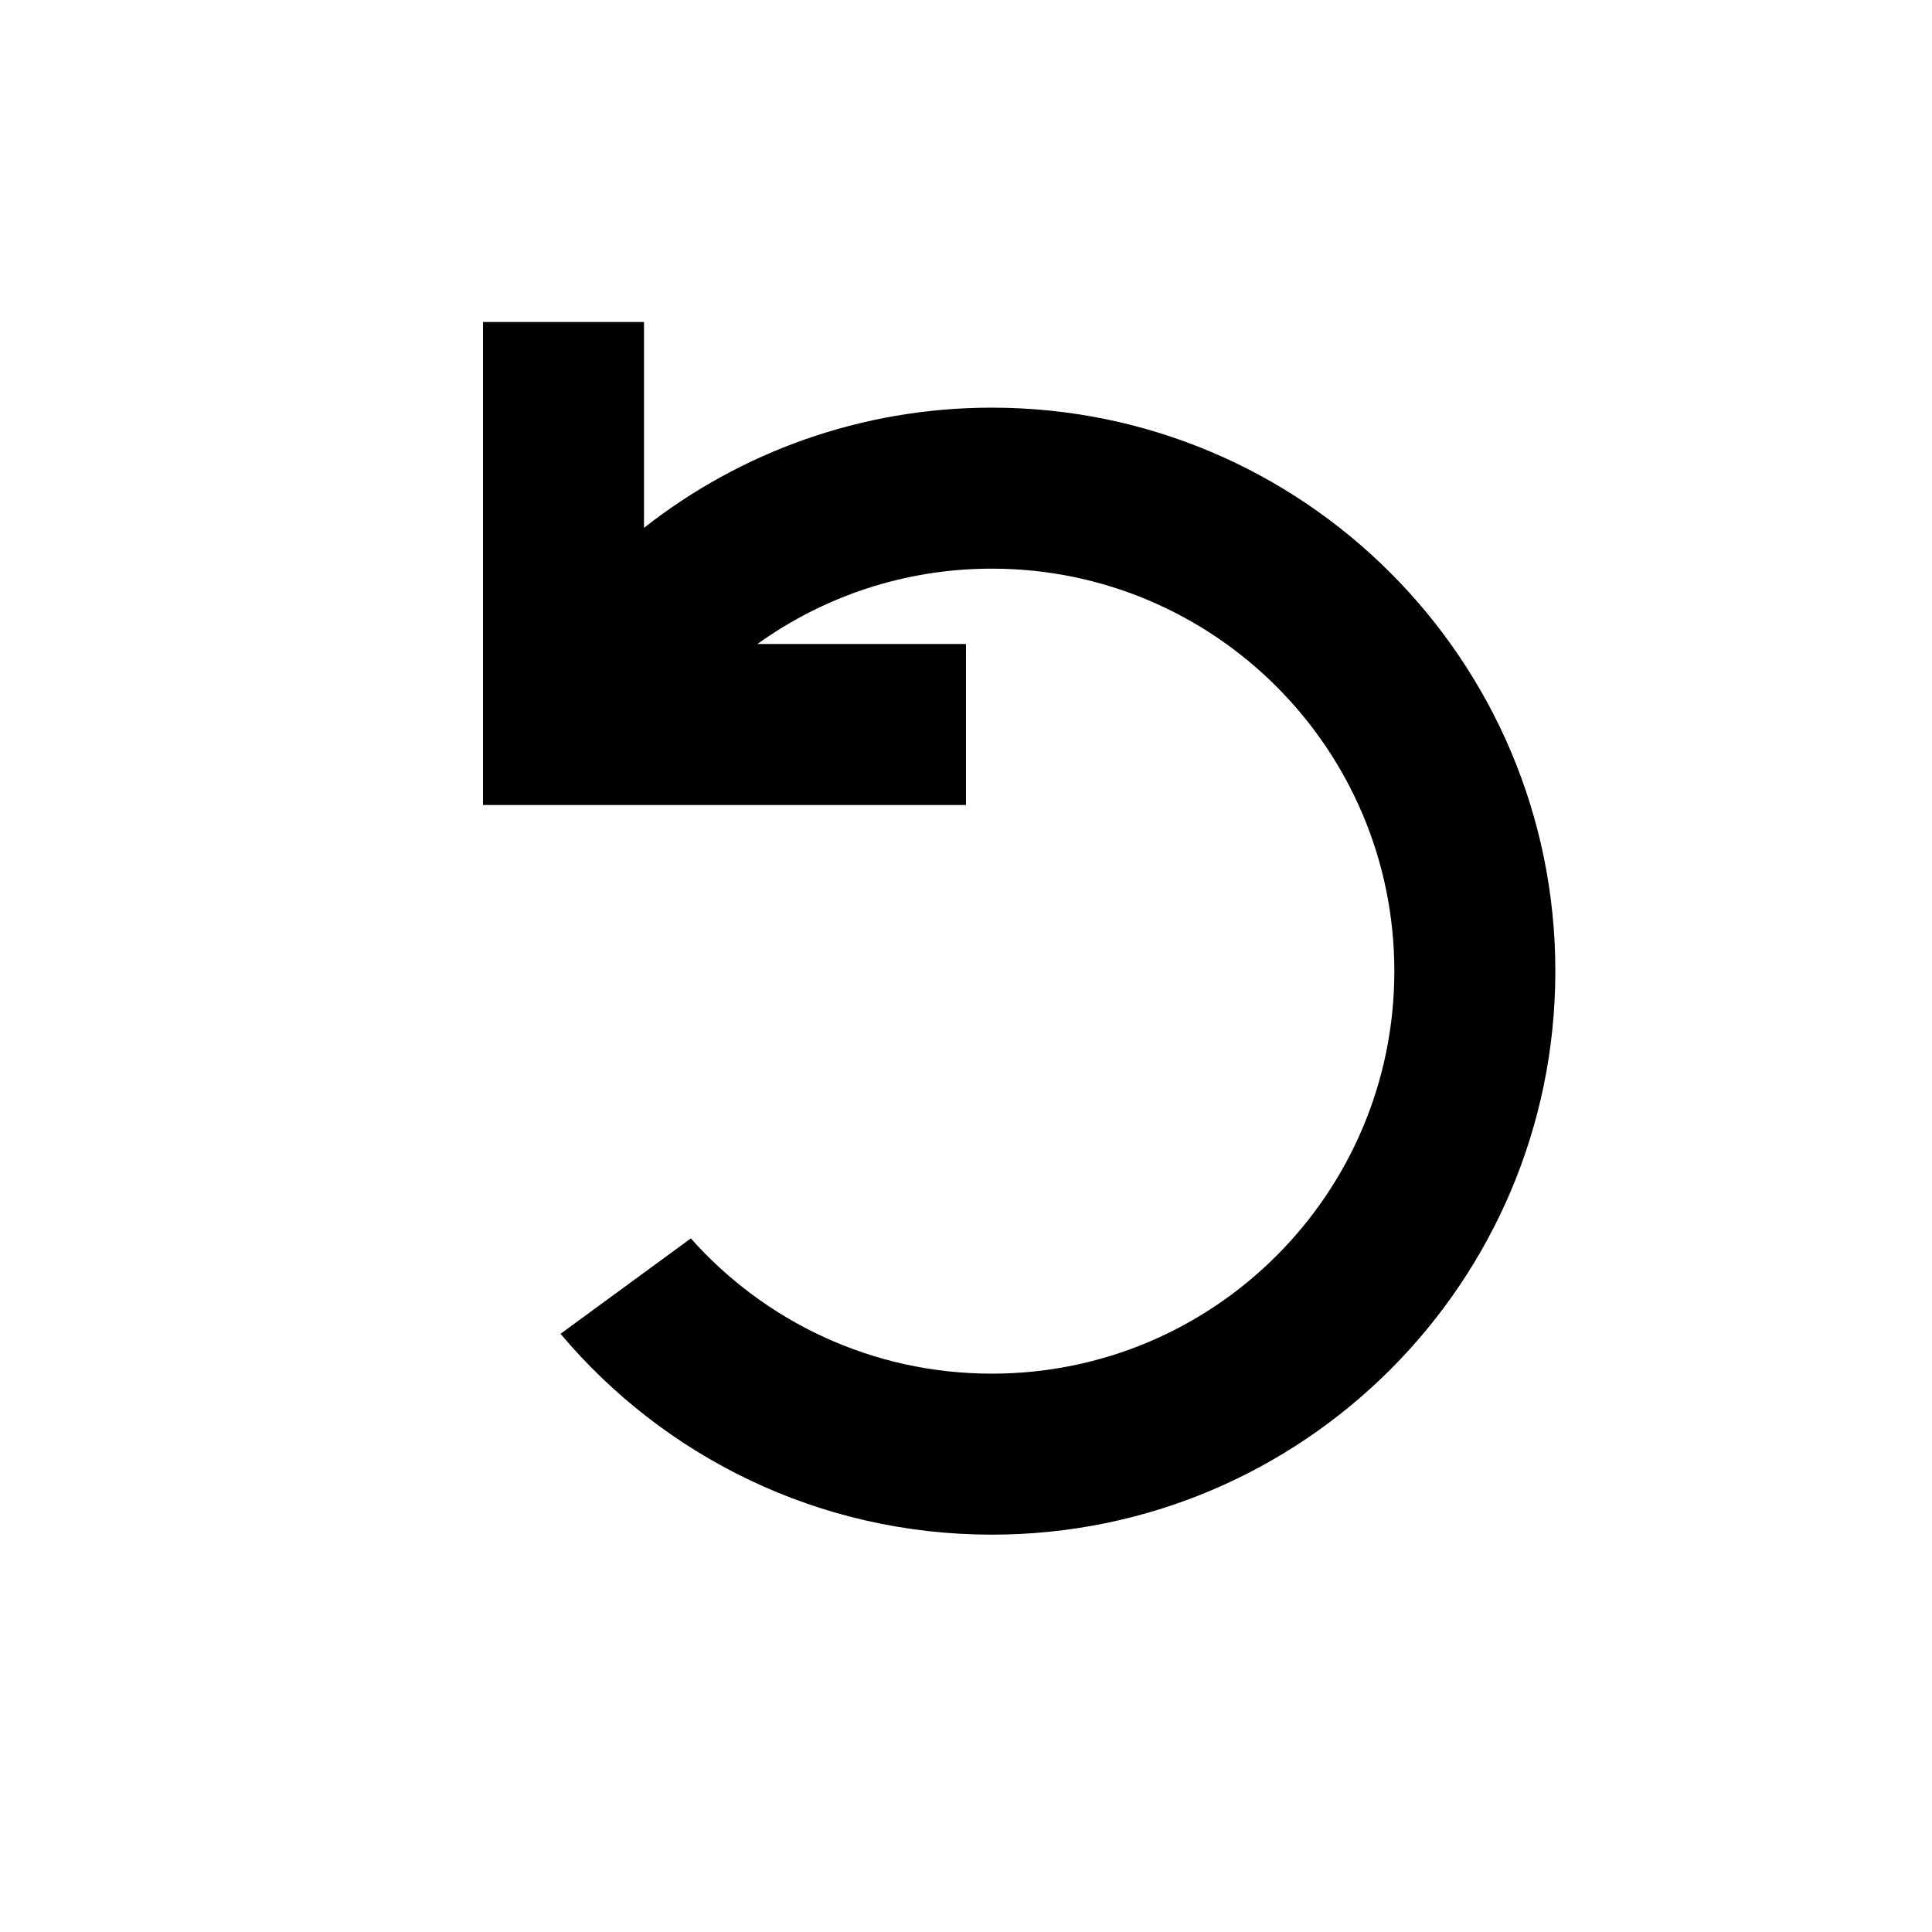
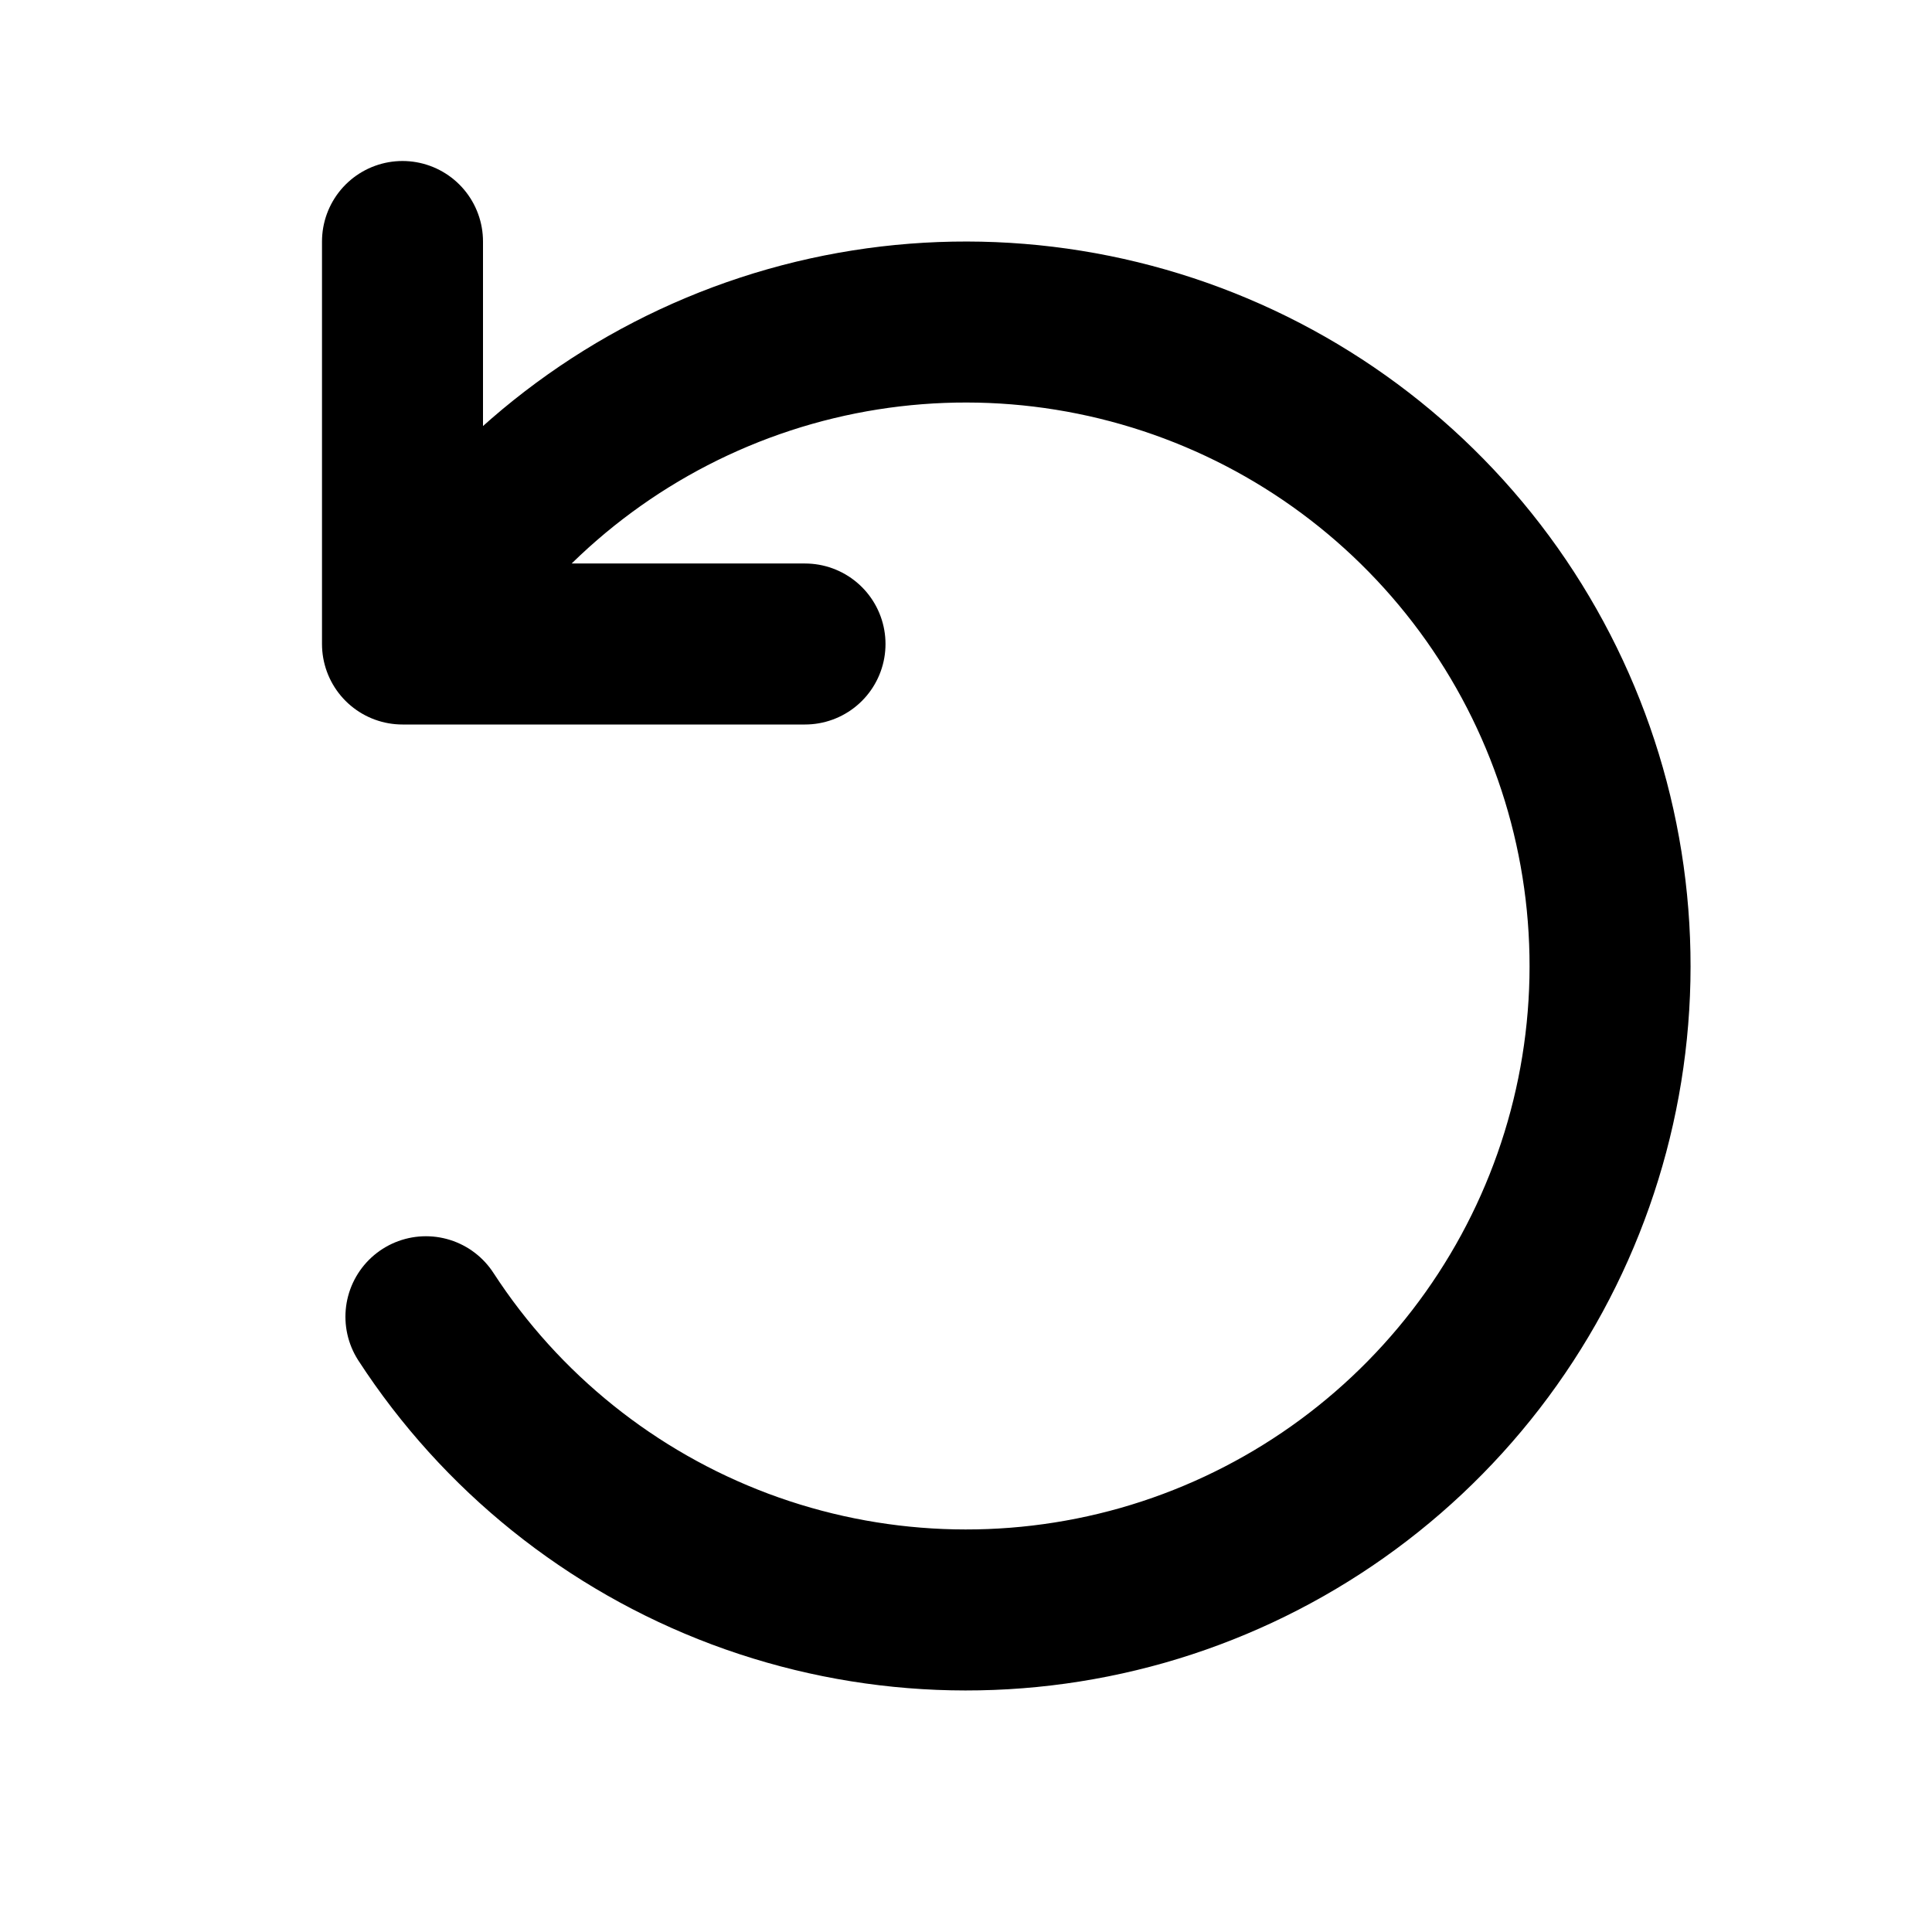
<svg xmlns="http://www.w3.org/2000/svg" viewBox="0 0 24 24" fill="none">
-   <path d="M6 4H8V6.557C9.19 5.622 10.691 5.064 12.321 5.064C16.187 5.064 19.321 8.198 19.321 12.064C19.321 15.93 16.187 19.064 12.321 19.064C10.171 19.064 8.247 18.095 6.963 16.569L8.582 15.384C9.498 16.415 10.834 17.064 12.321 17.064C15.083 17.064 17.321 14.826 17.321 12.064C17.321 9.303 15.083 7.064 12.321 7.064C11.235 7.064 10.229 7.411 9.409 8L12 8V10H6V4Z" fill="currentColor" />
+   <g id="Edit / Undo">
+     <path id="Vector" d="M10 8H5V3M5.291 16.357C6.223 17.792 7.59 18.89 9.192 19.491C10.794 20.091 12.547 20.162 14.193 19.694C15.838 19.225 17.289 18.241 18.334 16.887C19.38 15.532 19.963 13.878 19.999 12.168C20.035 10.457 19.521 8.78 18.534 7.383C17.546 5.986 16.137 4.942 14.512 4.405C12.888 3.868 11.134 3.865 9.508 4.398C7.883 4.931 6.471 5.971 5.479 7.366" stroke="currentColor" stroke-width="2" stroke-linecap="round" stroke-linejoin="round" />
+   </g>
</svg>
